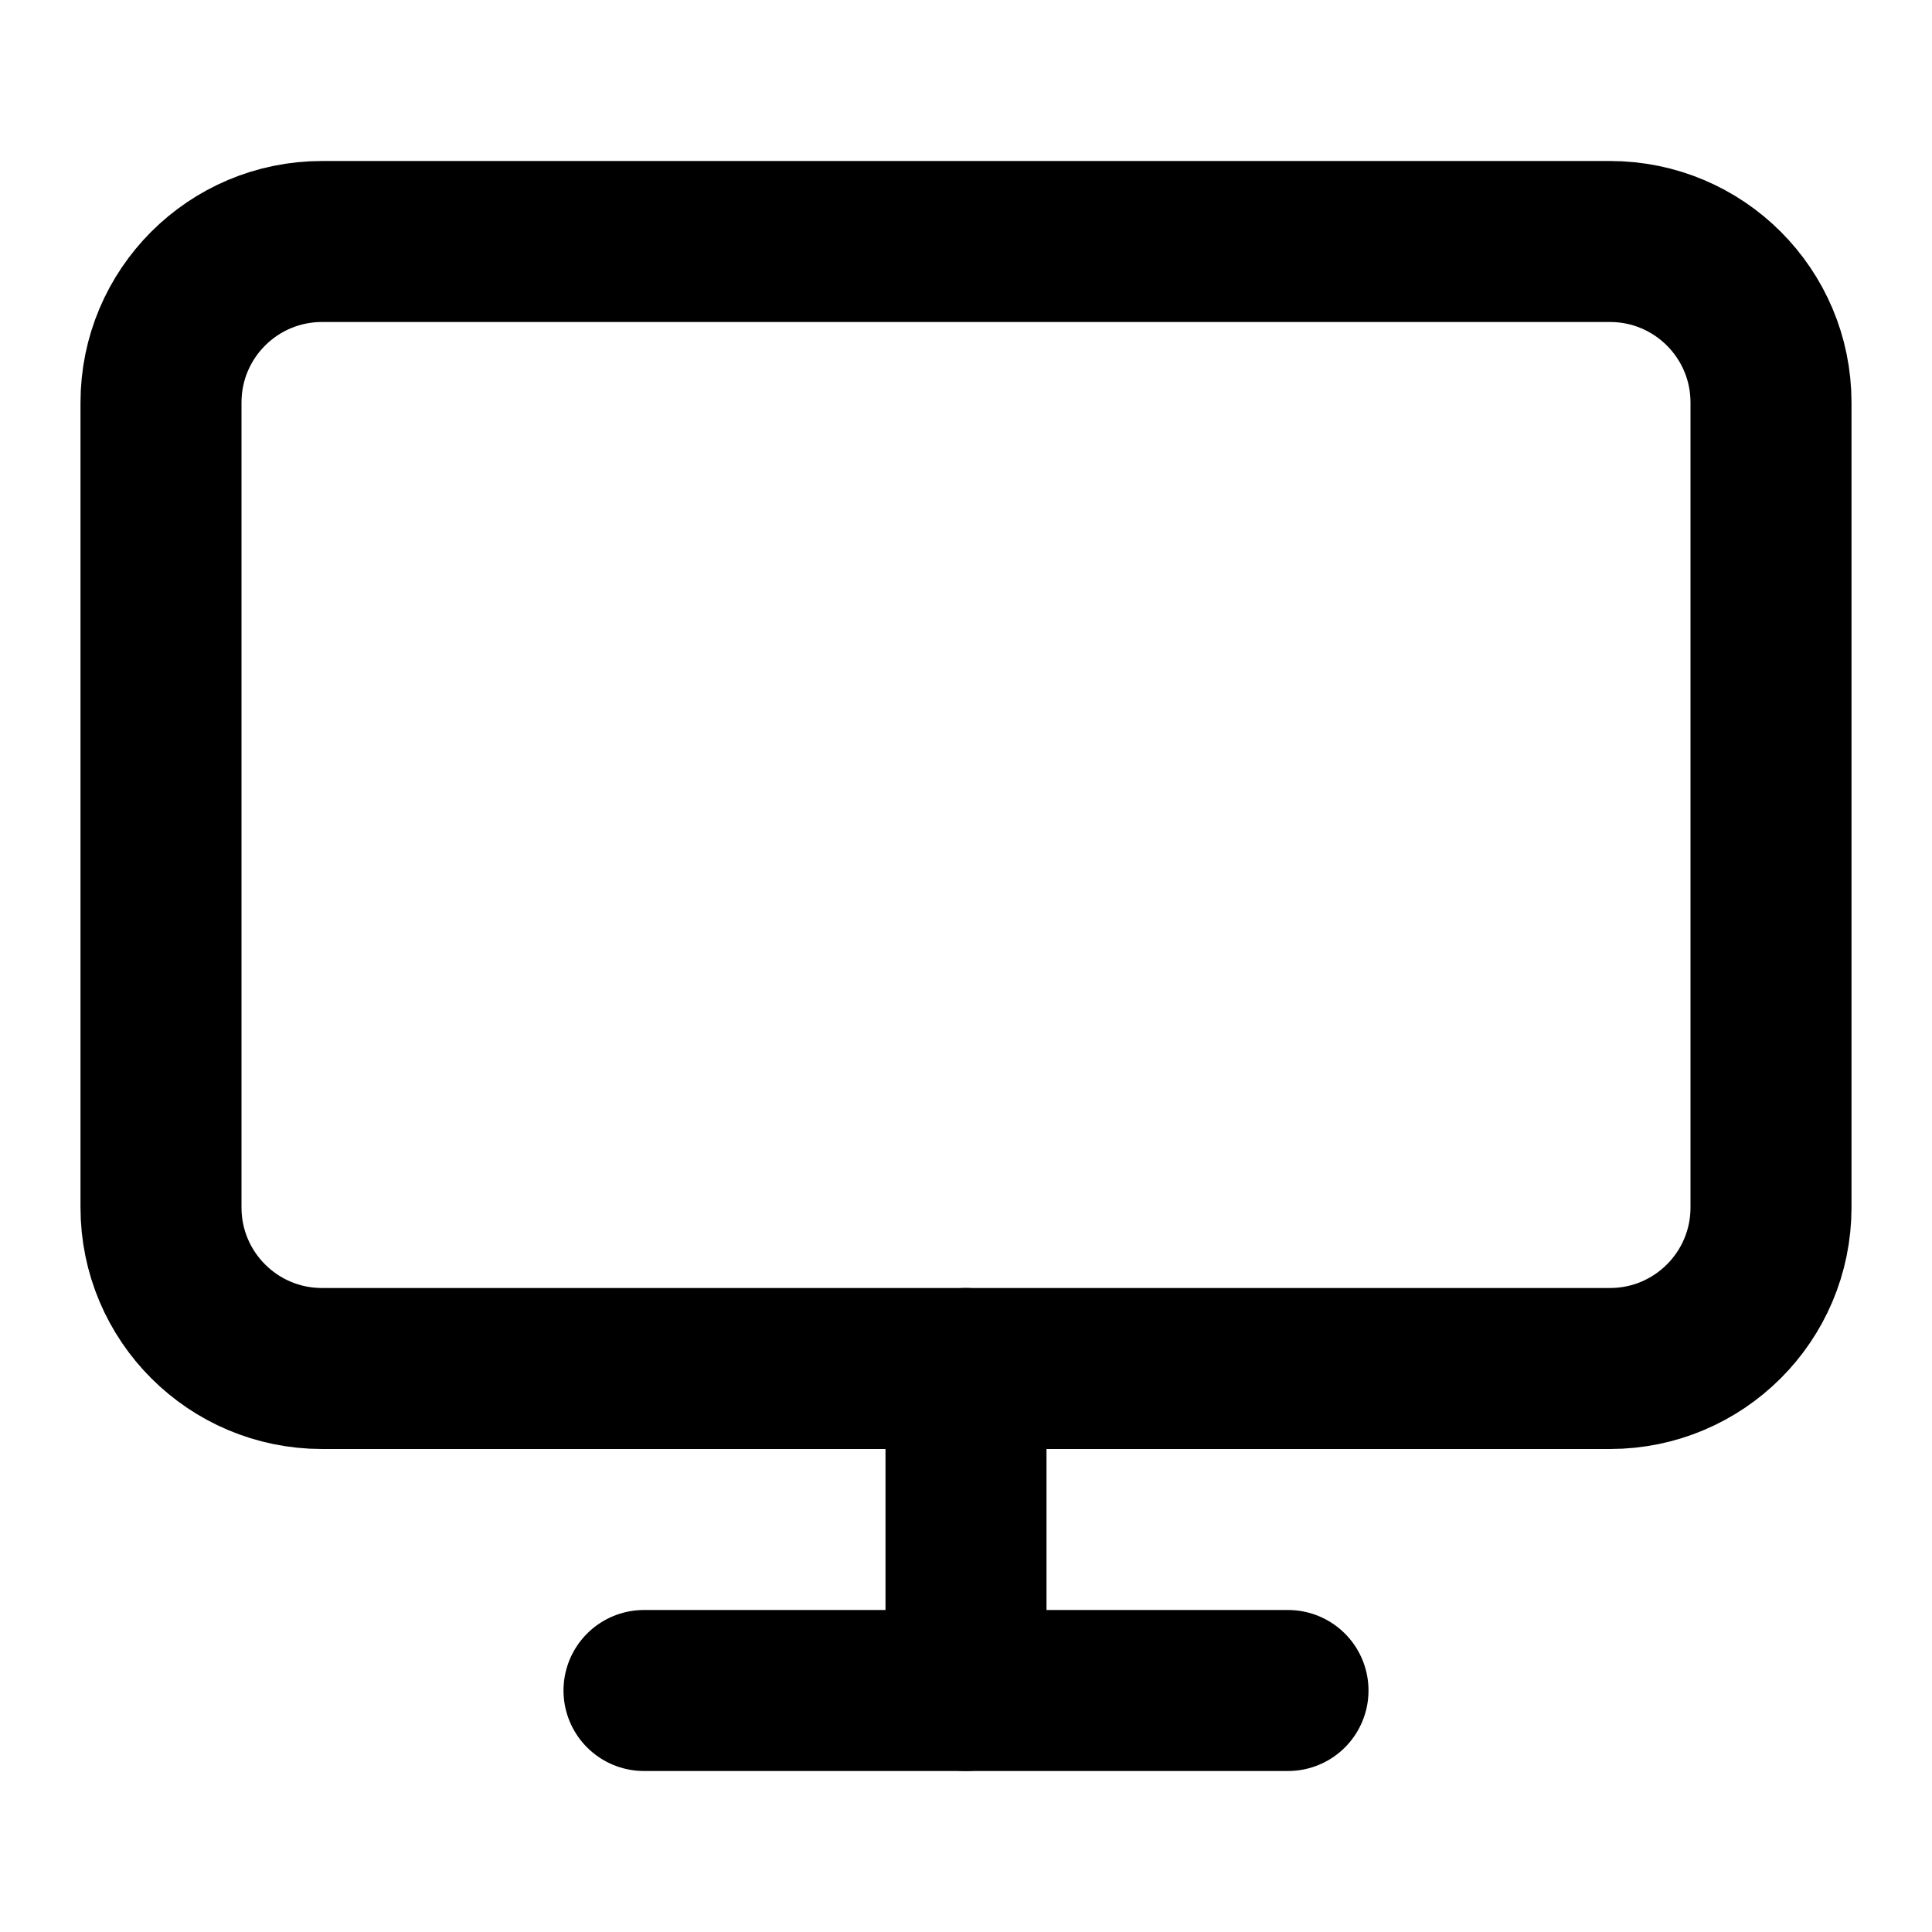
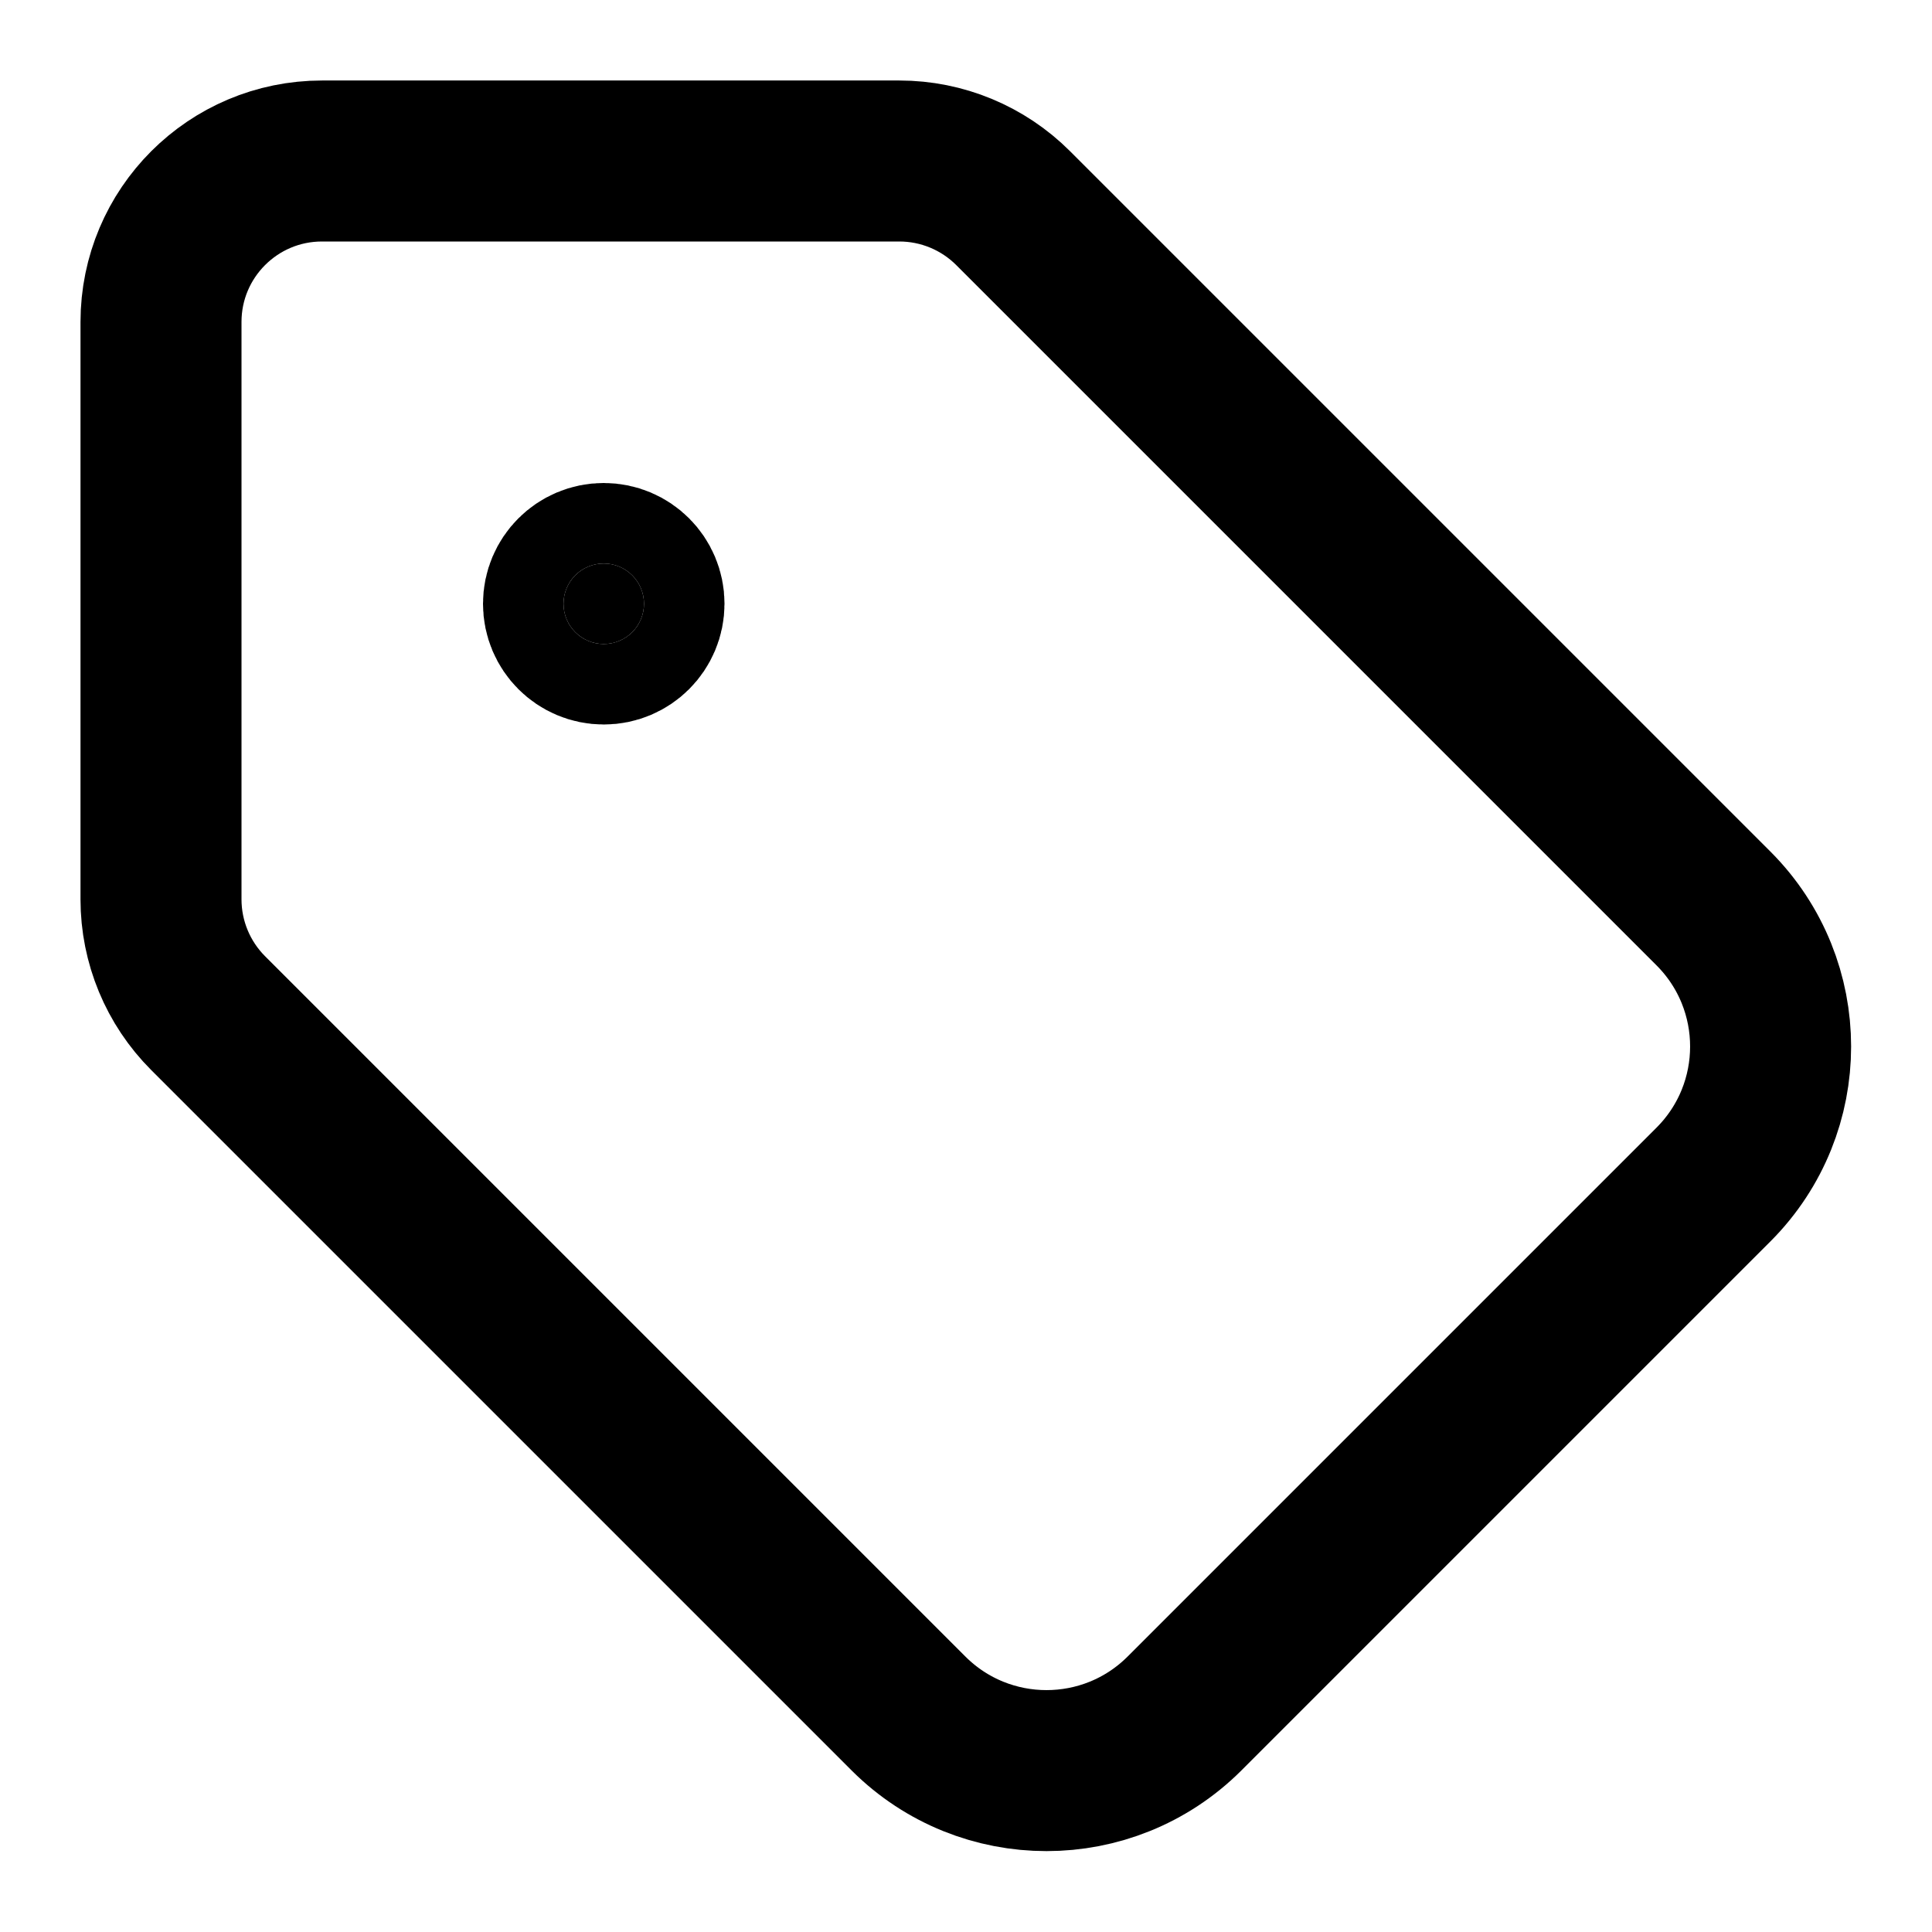
- <svg xmlns="http://www.w3.org/2000/svg" class="lucide lucide-monitor" width="24" height="24" viewBox="0 0 24 24" fill="none" stroke="currentColor" stroke-width="2" stroke-linecap="round" stroke-linejoin="round">
-   <rect width="20" height="14" x="2" y="3" rx="2" />
-   <line x1="8" x2="16" y1="21" y2="21" />
-   <line x1="12" x2="12" y1="17" y2="21" />
+ <svg xmlns="http://www.w3.org/2000/svg" class="lucide lucide-tag" width="24" height="24" viewBox="0 0 24 24" fill="none" stroke="currentColor" stroke-width="2" stroke-linecap="round" stroke-linejoin="round">
+   <path d="M12.586 2.586A2 2 0 0 0 11.172 2H4a2 2 0 0 0-2 2v7.172a2 2 0 0 0 .586 1.414l8.704 8.704a2.426 2.426 0 0 0 3.42 0l6.58-6.58a2.426 2.426 0 0 0 0-3.42z" />
+   <circle cx="7.5" cy="7.5" r=".5" fill="currentColor" />
</svg>
